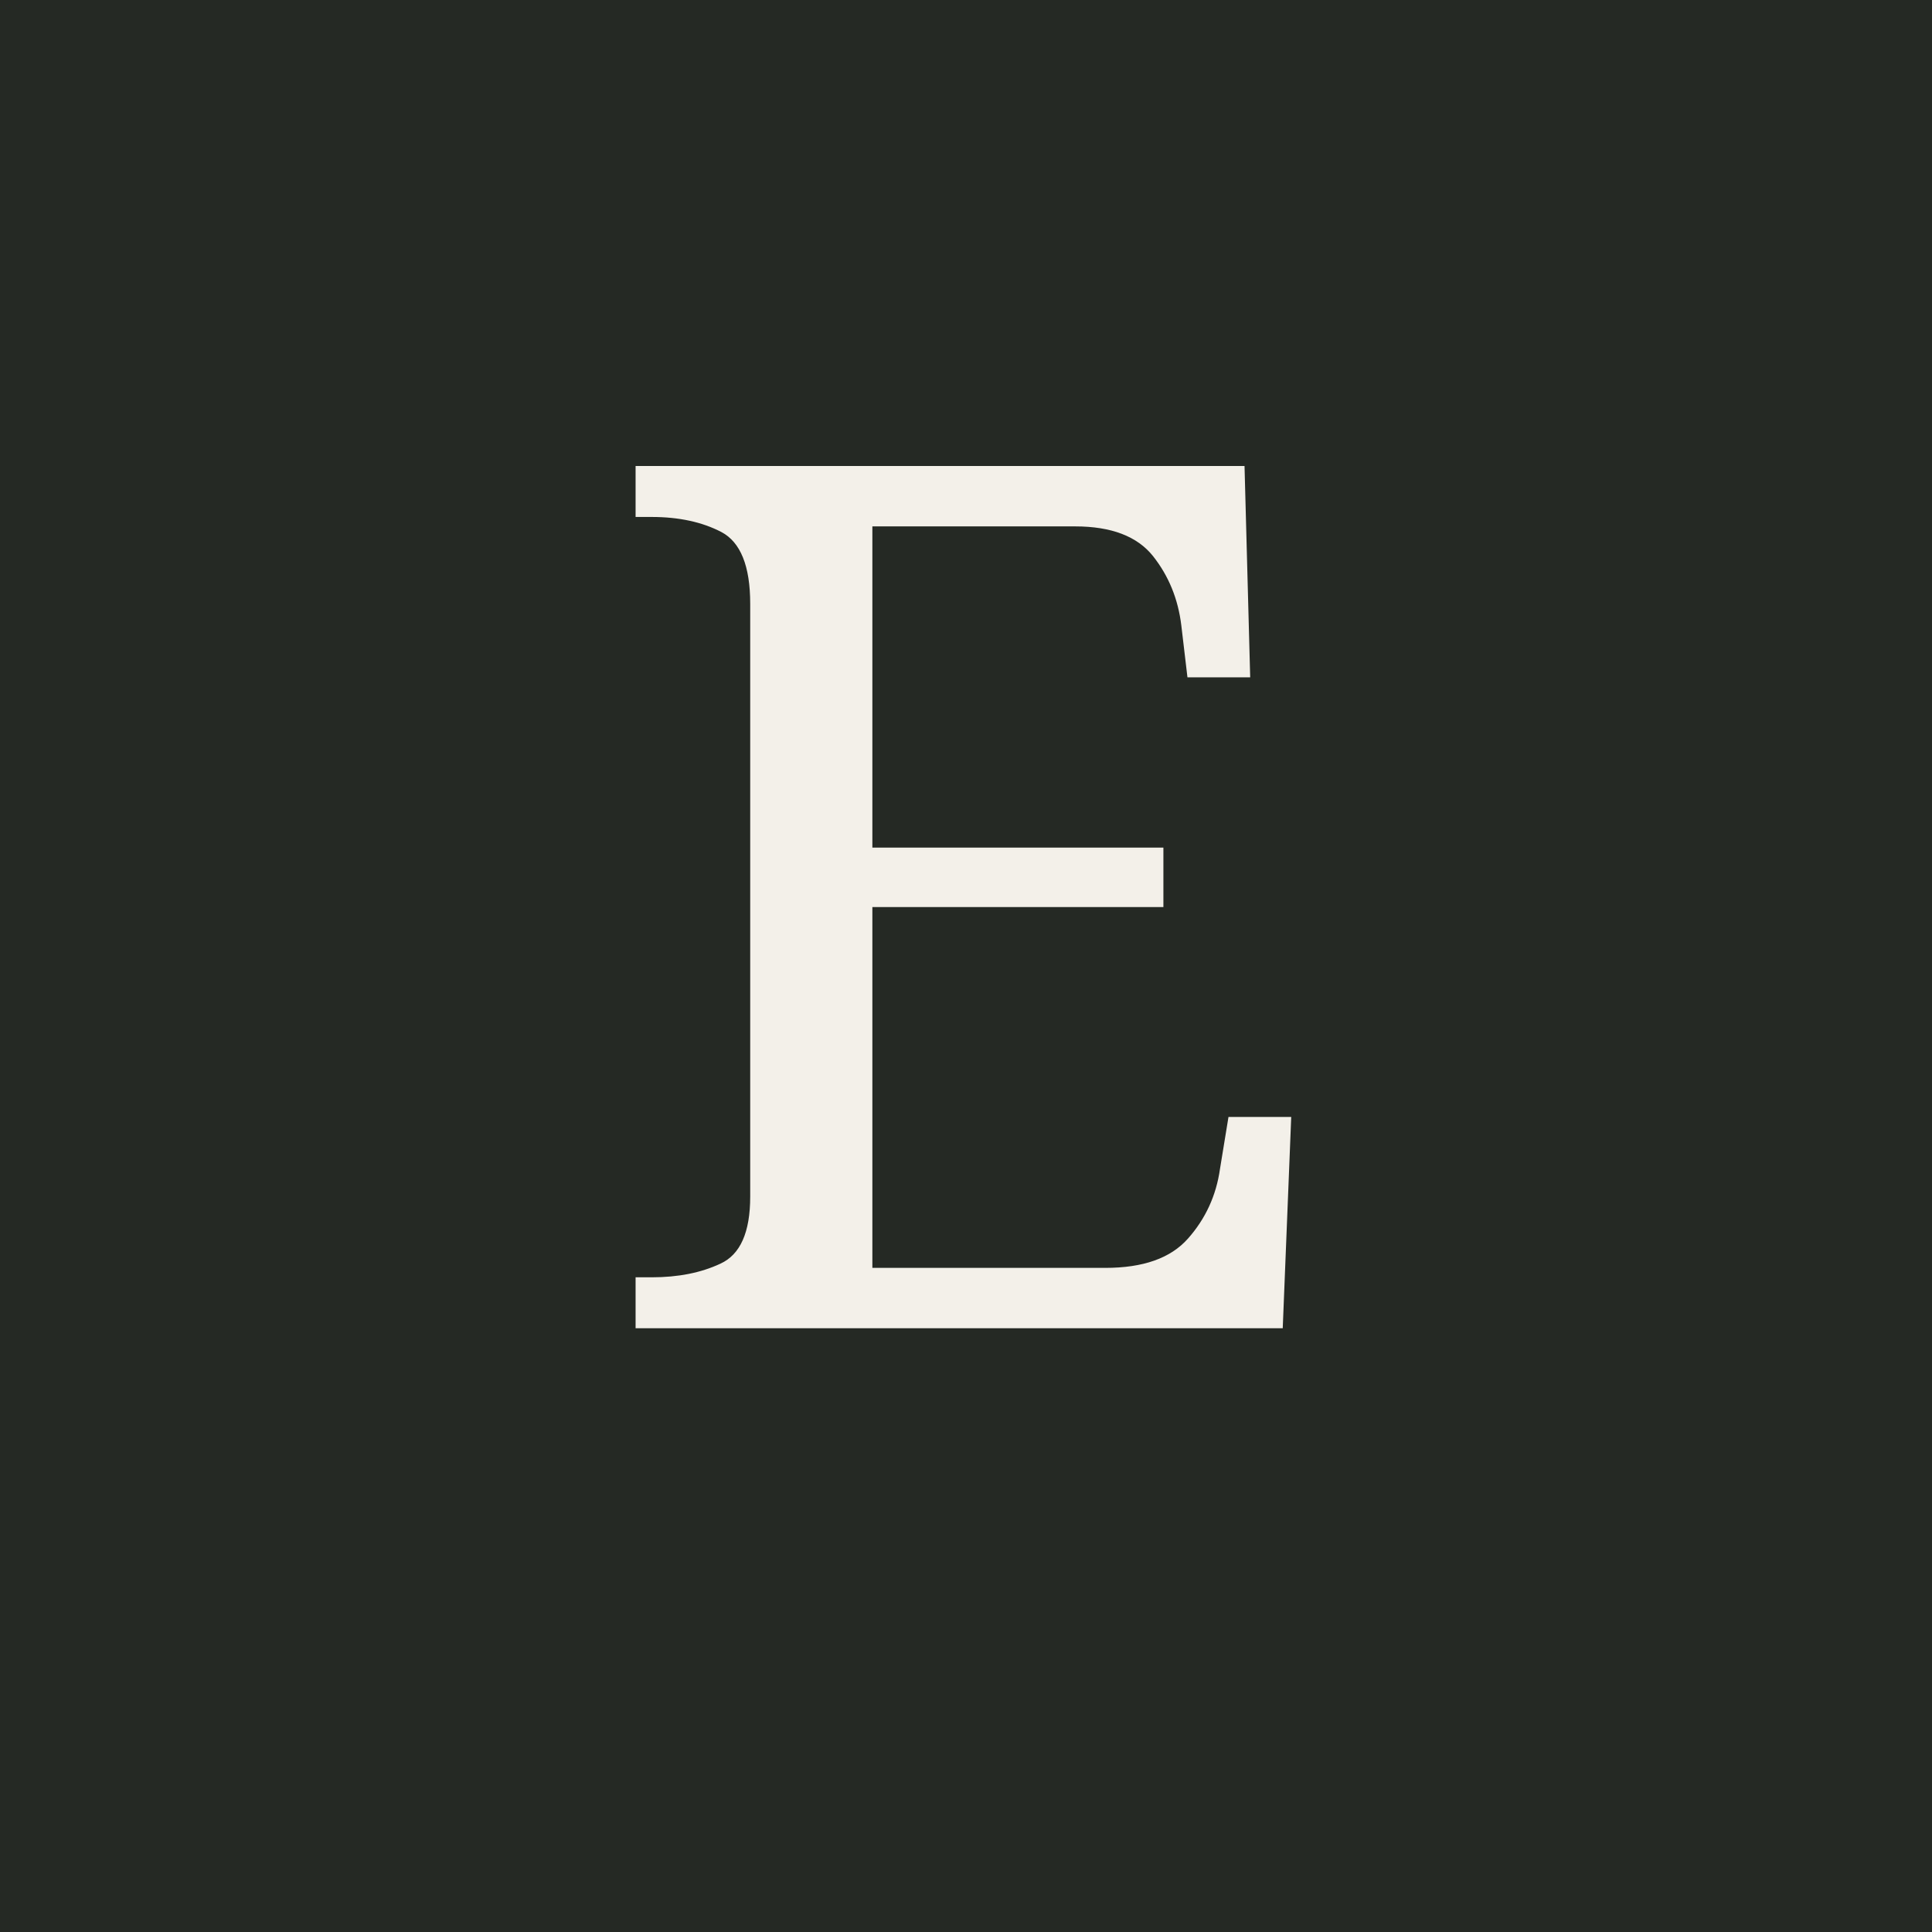
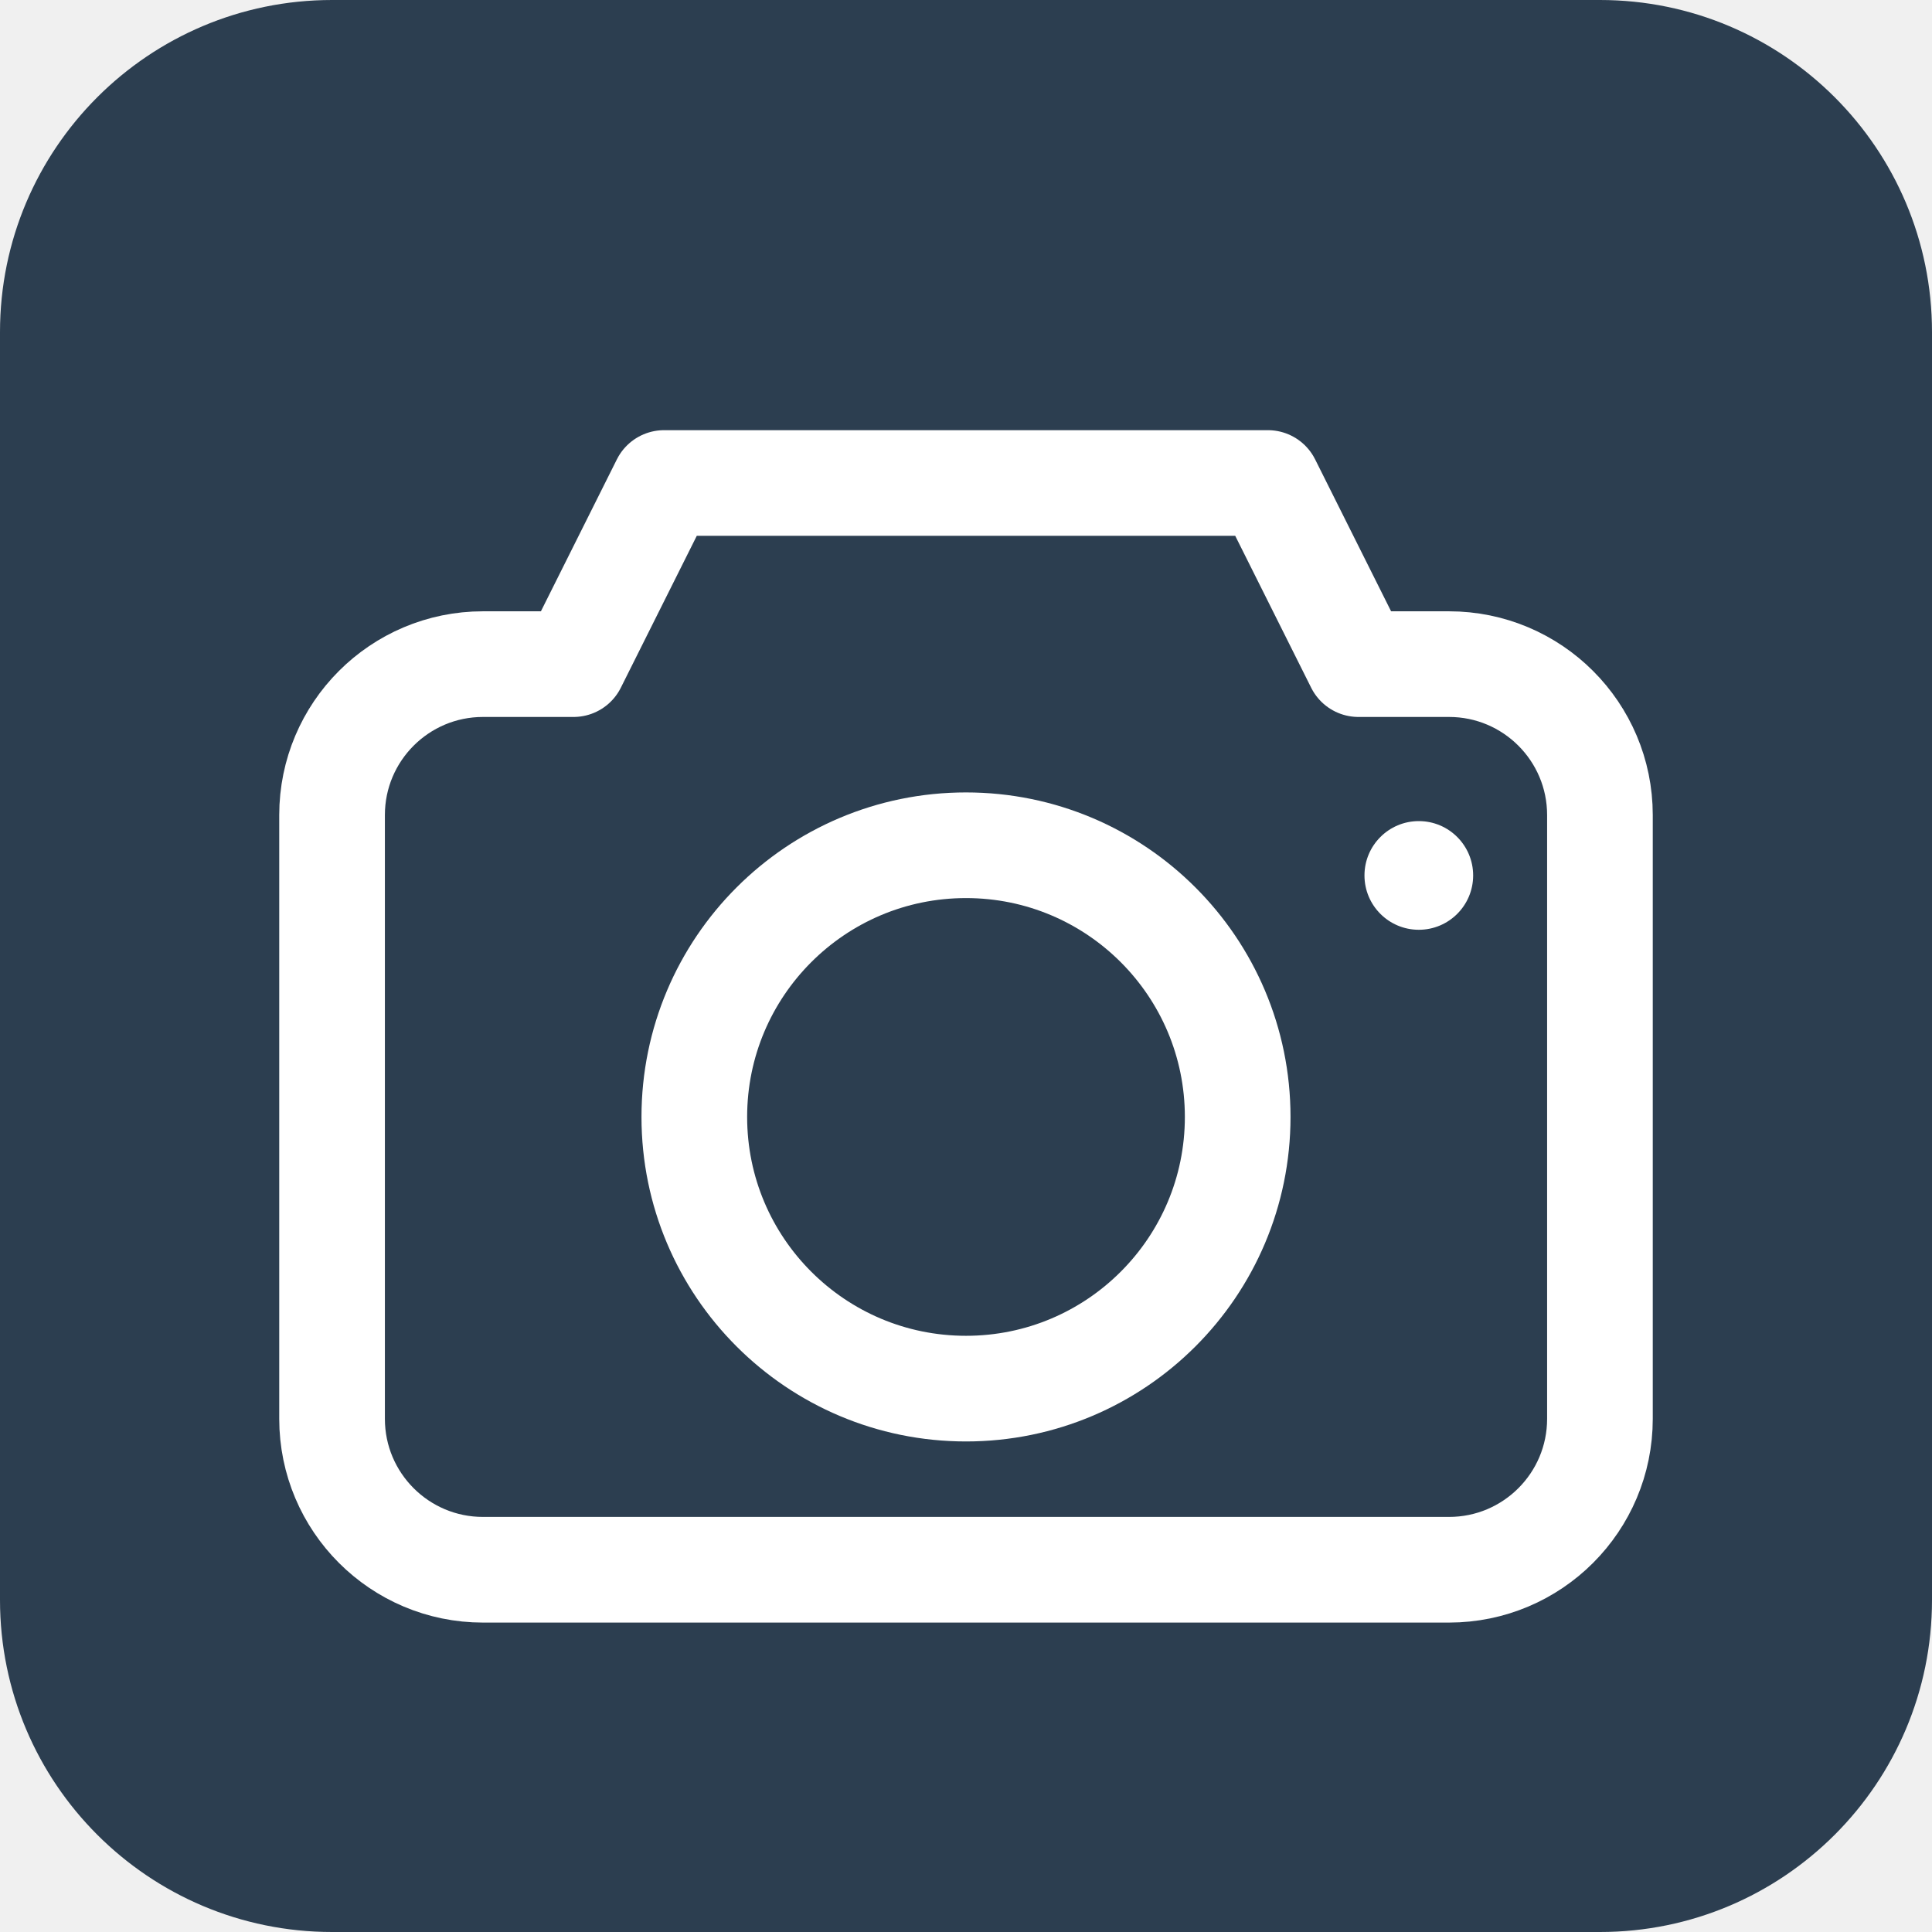
<svg xmlns="http://www.w3.org/2000/svg" viewBox="0 0 64 64">
-   <rect width="64" height="64" fill="#252924" />
-   <text x="32" y="44" text-anchor="middle" fill="#f3f0e9" font-family="Georgia,serif" font-size="40">E</text>
+   <rect width="64" height="64" rx="11" fill="#2c3e50" />
+   <path d="M19 22l3-6h20l3 6h3a5 5 0 0 1 5 5v20a5 5 0 0 1-5 5H16a5 5 0 0 1-5-5V27a5 5 0 0 1 5-5h3Z" fill="none" stroke="#fff" stroke-width="3.5" stroke-linejoin="round" />
+   <circle cx="32" cy="37" r="9" fill="none" stroke="#fff" stroke-width="3.5" />
+   <circle cx="47" cy="29" r="1.8" fill="#fff" />
</svg>
